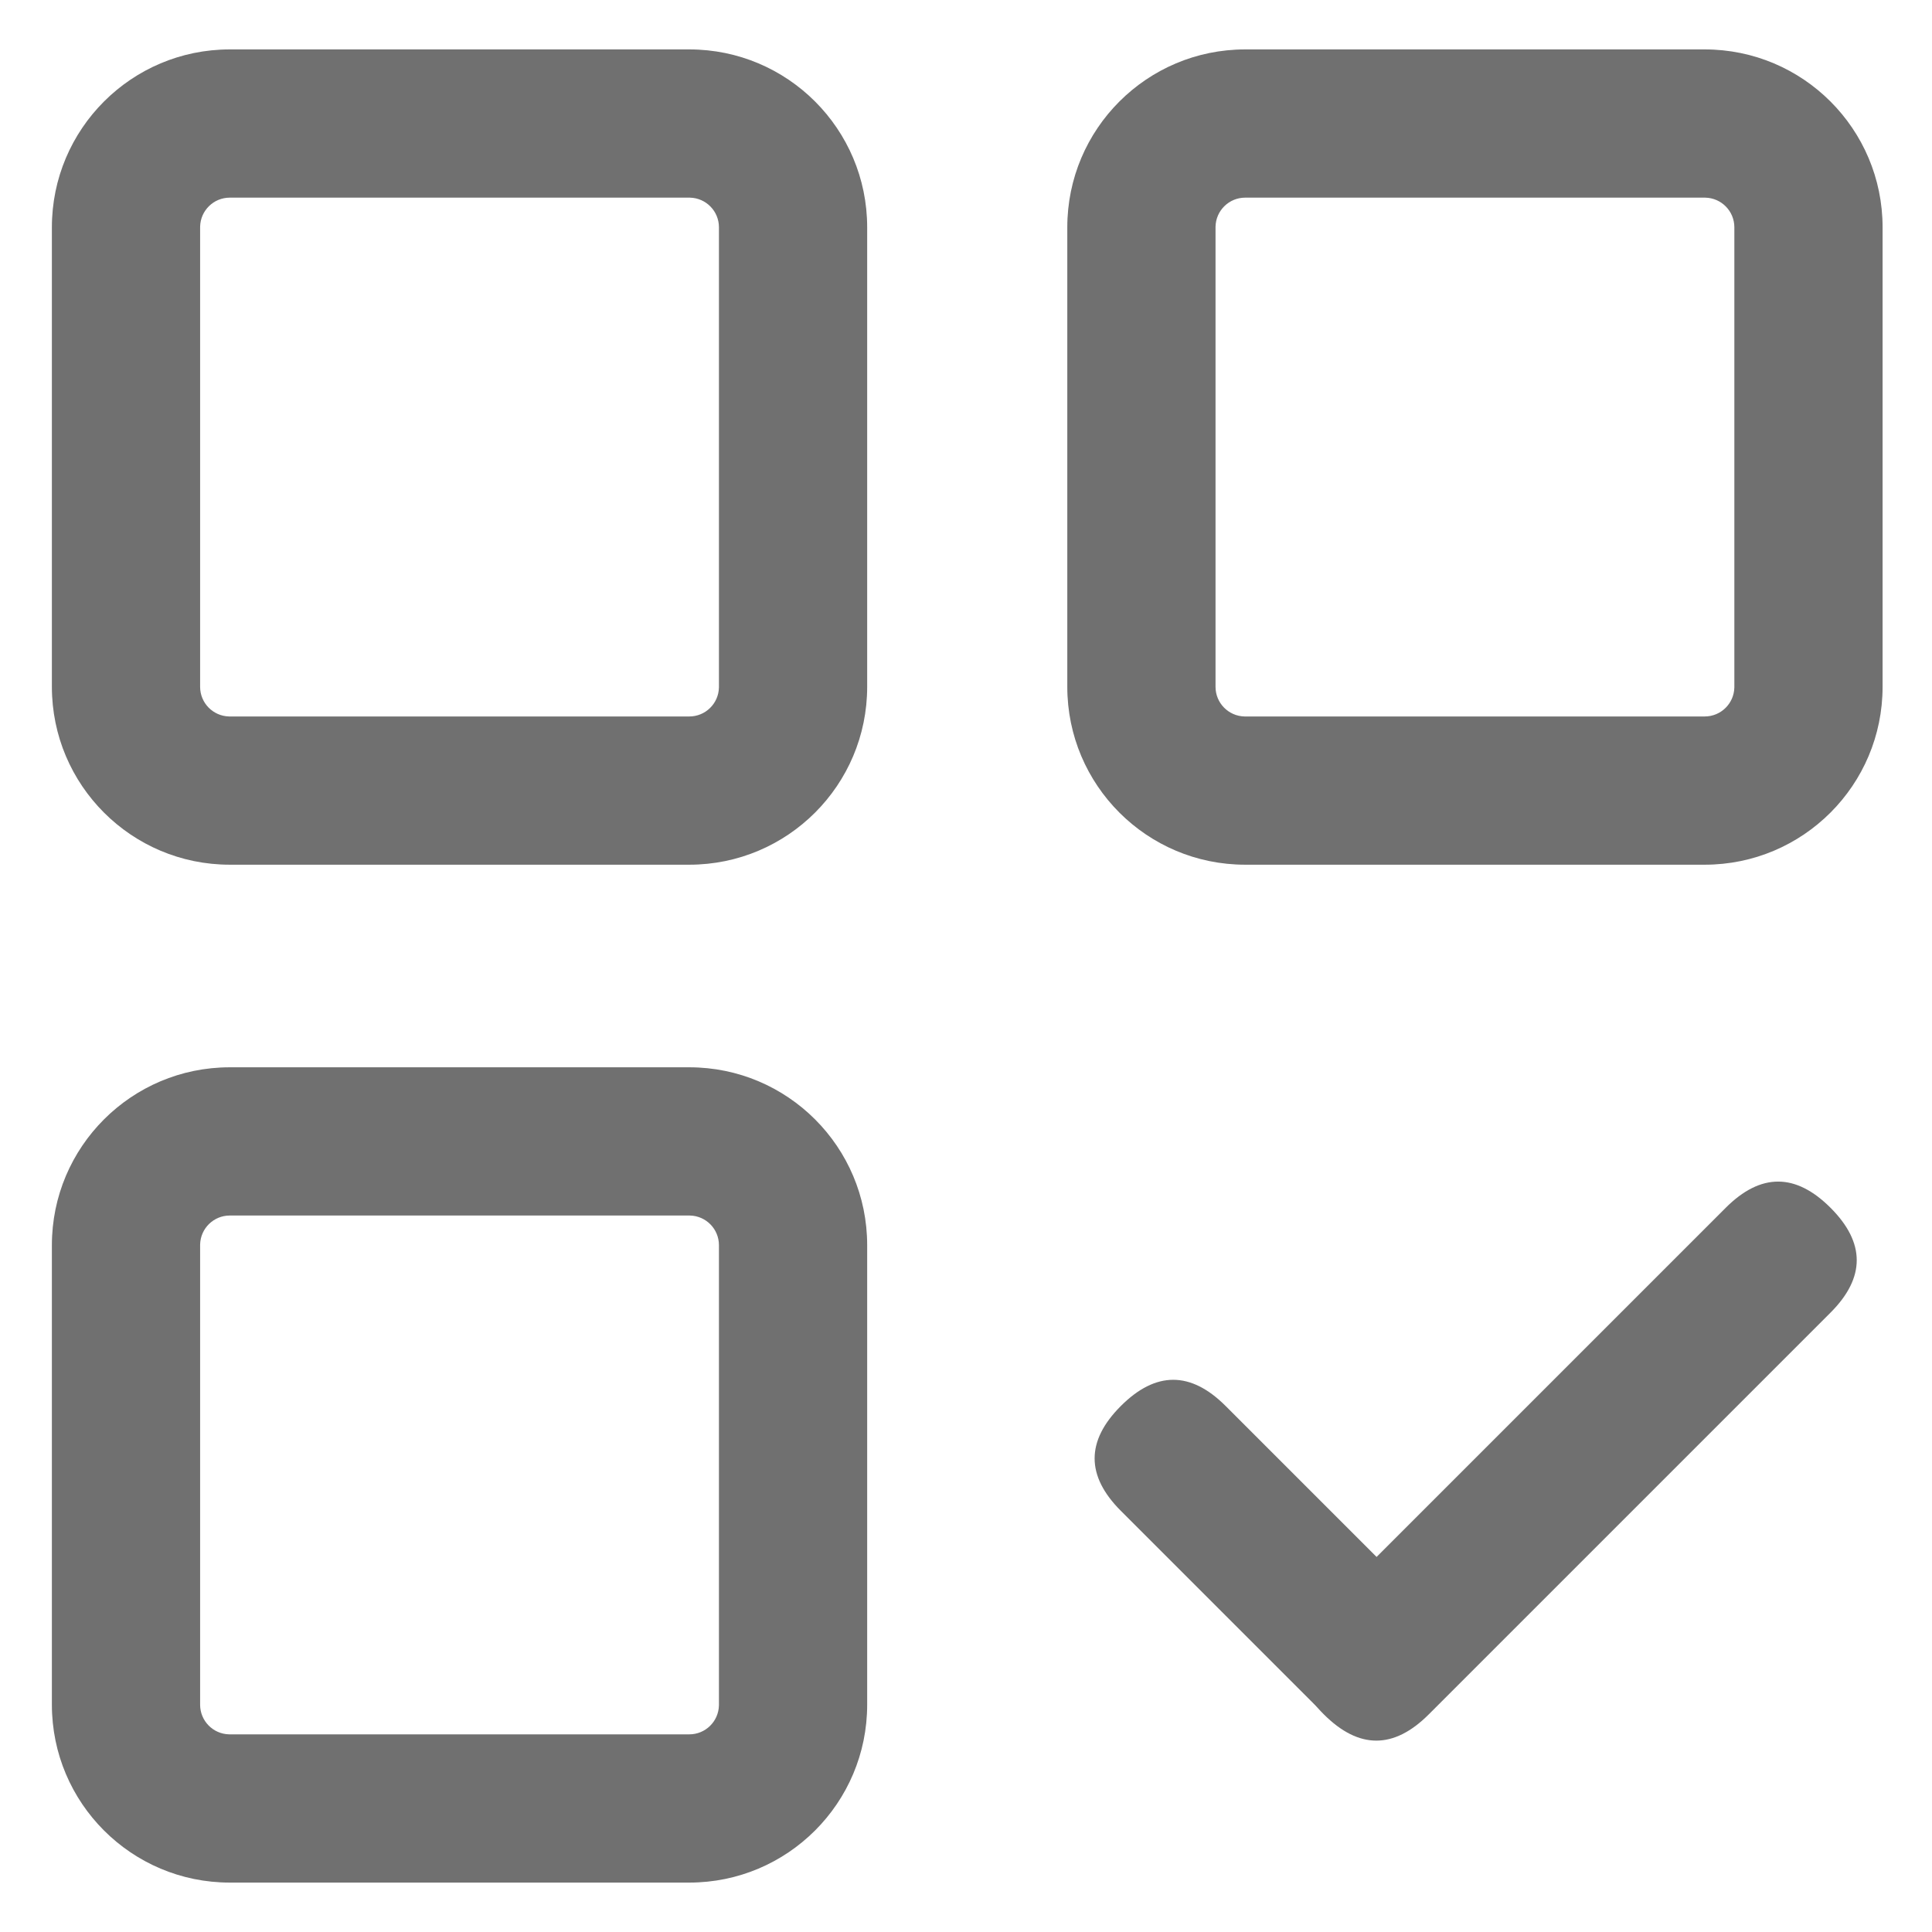
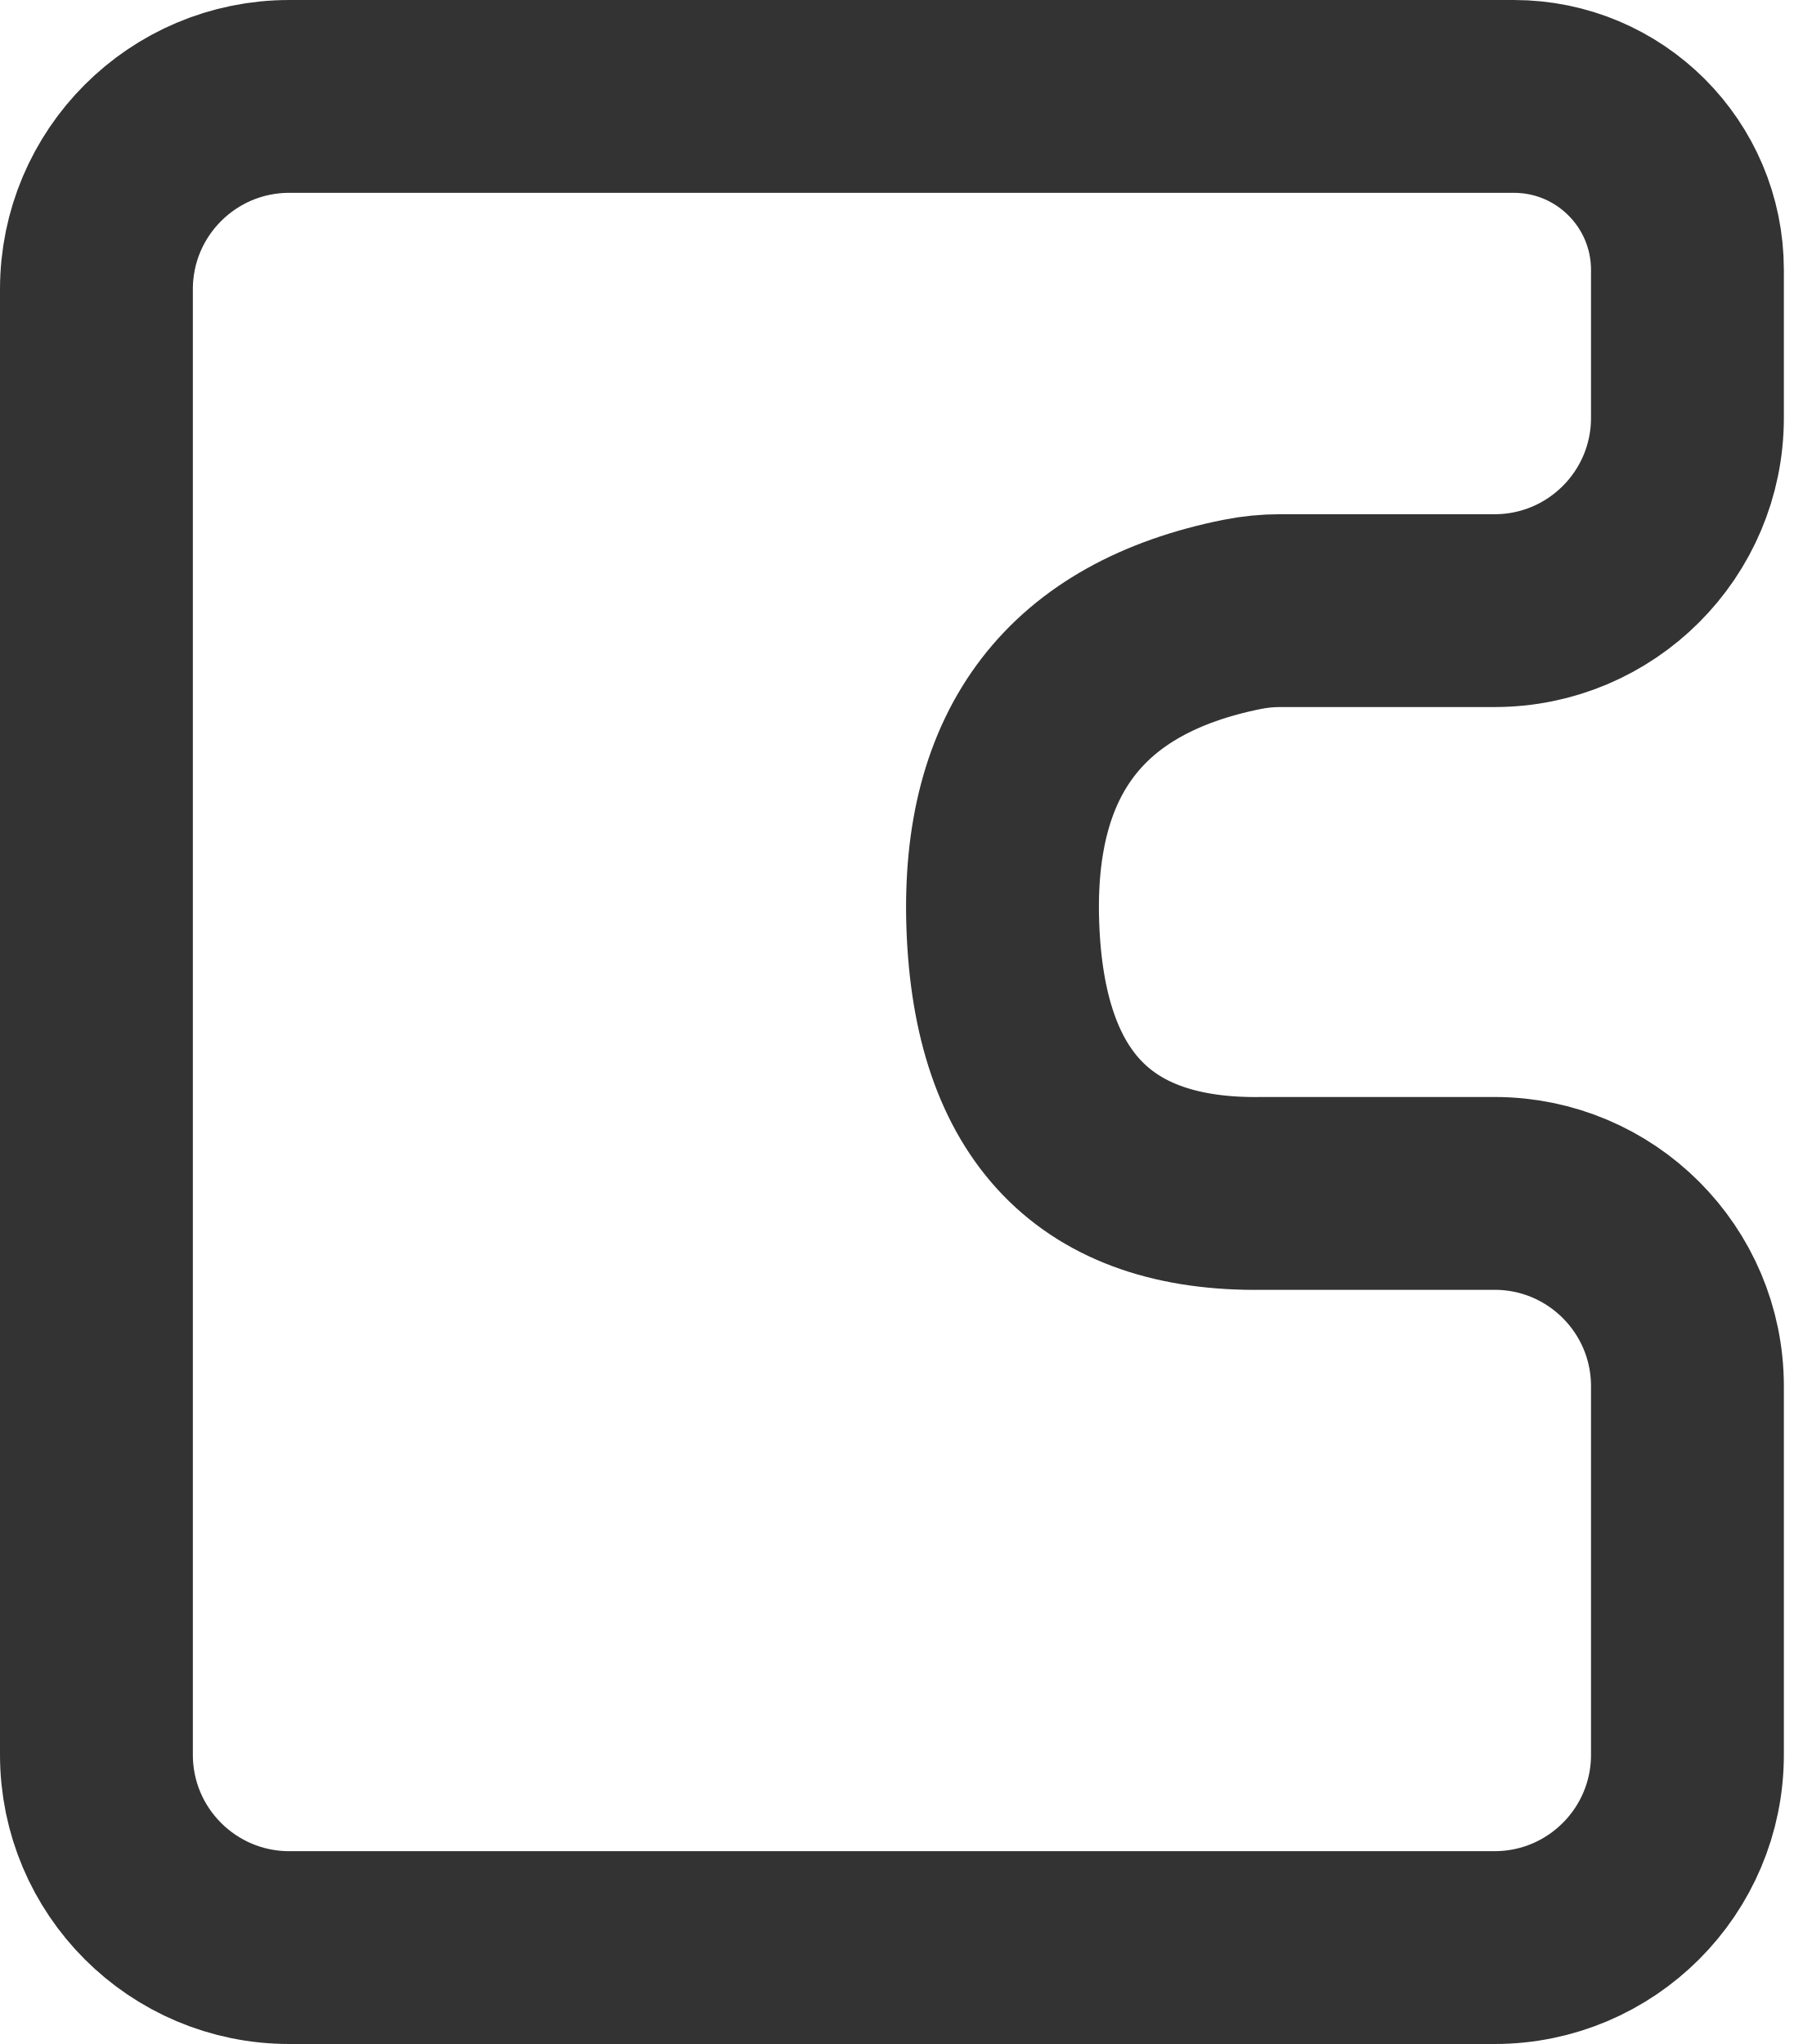
- <svg xmlns="http://www.w3.org/2000/svg" t="1656645212254" class="icon" viewBox="0 0 1024 1024" version="1.1" p-id="164345" width="16" height="16">
-   <defs>
-     <style type="text/css">@font-face { font-family: feedback-iconfont; src: url("//at.alicdn.com/t/font_1031158_u69w8yhxdu.woff2?t=1630033759944") format("woff2"), url("//at.alicdn.com/t/font_1031158_u69w8yhxdu.woff?t=1630033759944") format("woff"), url("//at.alicdn.com/t/font_1031158_u69w8yhxdu.ttf?t=1630033759944") format("truetype"); }
- </style>
-   </defs>
-   <path d="M365.34 565.688c52.071 0 94.281 42.211 94.281 94.281v243.56c0 52.071-42.211 94.281-94.281 94.281H121.78c-52.071 0-94.281-42.211-94.281-94.281V659.969c0-52.071 42.211-94.281 94.281-94.281h243.56z m0 78.568H121.78c-8.544 0-15.496 6.821-15.708 15.314L106.066 659.969v243.56c0 8.544 6.821 15.496 15.314 15.708L121.78 919.243h243.56c8.544 0 15.496-6.821 15.708-15.314L381.054 903.529V659.969c0-8.544-6.821-15.496-15.314-15.708L365.34 644.256zM365.34 26.189c52.071 0 94.281 42.211 94.281 94.281v243.56c0 52.071-42.211 94.281-94.281 94.281H121.78c-52.071 0-94.281-42.211-94.281-94.281V120.471c0-52.071 42.211-94.281 94.281-94.281h243.56z m0 78.568H121.78c-8.544 0-15.496 6.821-15.708 15.314-0.004 0.266-0.005 0.533-0.005 0.799V364.031c0 8.544 6.821 15.496 15.314 15.708L121.78 379.744h243.56c8.544 0 15.496-6.821 15.708-15.314L381.054 364.031V120.471c0-8.544-6.821-15.496-15.314-15.708L365.34 104.757z" fill="#707070" p-id="164346" />
-   <path d="M566.286 772.989m27.778-27.778l0 0q27.778-27.778 55.556 0l107.408 107.408q27.778 27.778 0 55.556l0 0q-27.778 27.778-55.556 0l-107.408-107.408q-27.778-27.778 0-55.556Z" fill="#707070" p-id="164347" />
-   <path d="M942.441 612.378m27.778 27.778l0 0q27.778 27.778 0 55.556l-212.964 212.964q-27.778 27.778-55.556 0l0 0q-27.778-27.778 0-55.556l212.964-212.964q27.778-27.778 55.556 0Z" fill="#707070" p-id="164348" />
-   <path d="M903.529 26.189c52.071 0 94.281 42.211 94.281 94.281v243.56c0 52.071-42.211 94.281-94.281 94.281H659.969c-52.071 0-94.281-42.211-94.281-94.281V120.471c0-52.071 42.211-94.281 94.281-94.281h243.56z m0 78.568H659.969c-8.544 0-15.496 6.821-15.708 15.314L644.256 120.471v243.56c0 8.544 6.821 15.496 15.314 15.708L659.969 379.744h243.56c8.544 0 15.496-6.821 15.708-15.314L919.243 364.031V120.471c0-8.544-6.821-15.496-15.314-15.708L903.529 104.757z" fill="#707070" p-id="164349" />
+ <svg xmlns="http://www.w3.org/2000/svg" width="93px" height="106px" viewBox="0 0 93 106" version="1.1">
+   <g id="控件" stroke="none" stroke-width="1" fill="none" fill-rule="evenodd" stroke-linecap="round" stroke-linejoin="round">
+     <path d="M41.667,5 L78.5,5 C83.471,5 87.5,9.029 87.5,14 L87.5,21.667 C87.5,27.19 83.023,31.667 77.5,31.667 L66.373,31.667 C65.713,31.667 65.055,31.732 64.409,31.862 C55.816,33.588 51.68,38.967 52,48 C52.332,57.383 56.81,62.013 65.433,61.89 C65.479,61.889 65.525,61.889 65.571,61.889 L77.5,61.889 C83.023,61.889 87.5,66.366 87.5,71.889 L87.5,88.556 L87.5,88.556 L87.5,91 C87.5,96.523 83.023,101 77.5,101 L15,101 C9.477,101 5,96.523 5,91 L5,61.889 L5,61.889 L5,15 C5,9.477 9.477,5 15,5 L41.667,5 L41.667,5 Z" id="路径-3" stroke="#333333" stroke-width="10" />
+   </g>
</svg>
